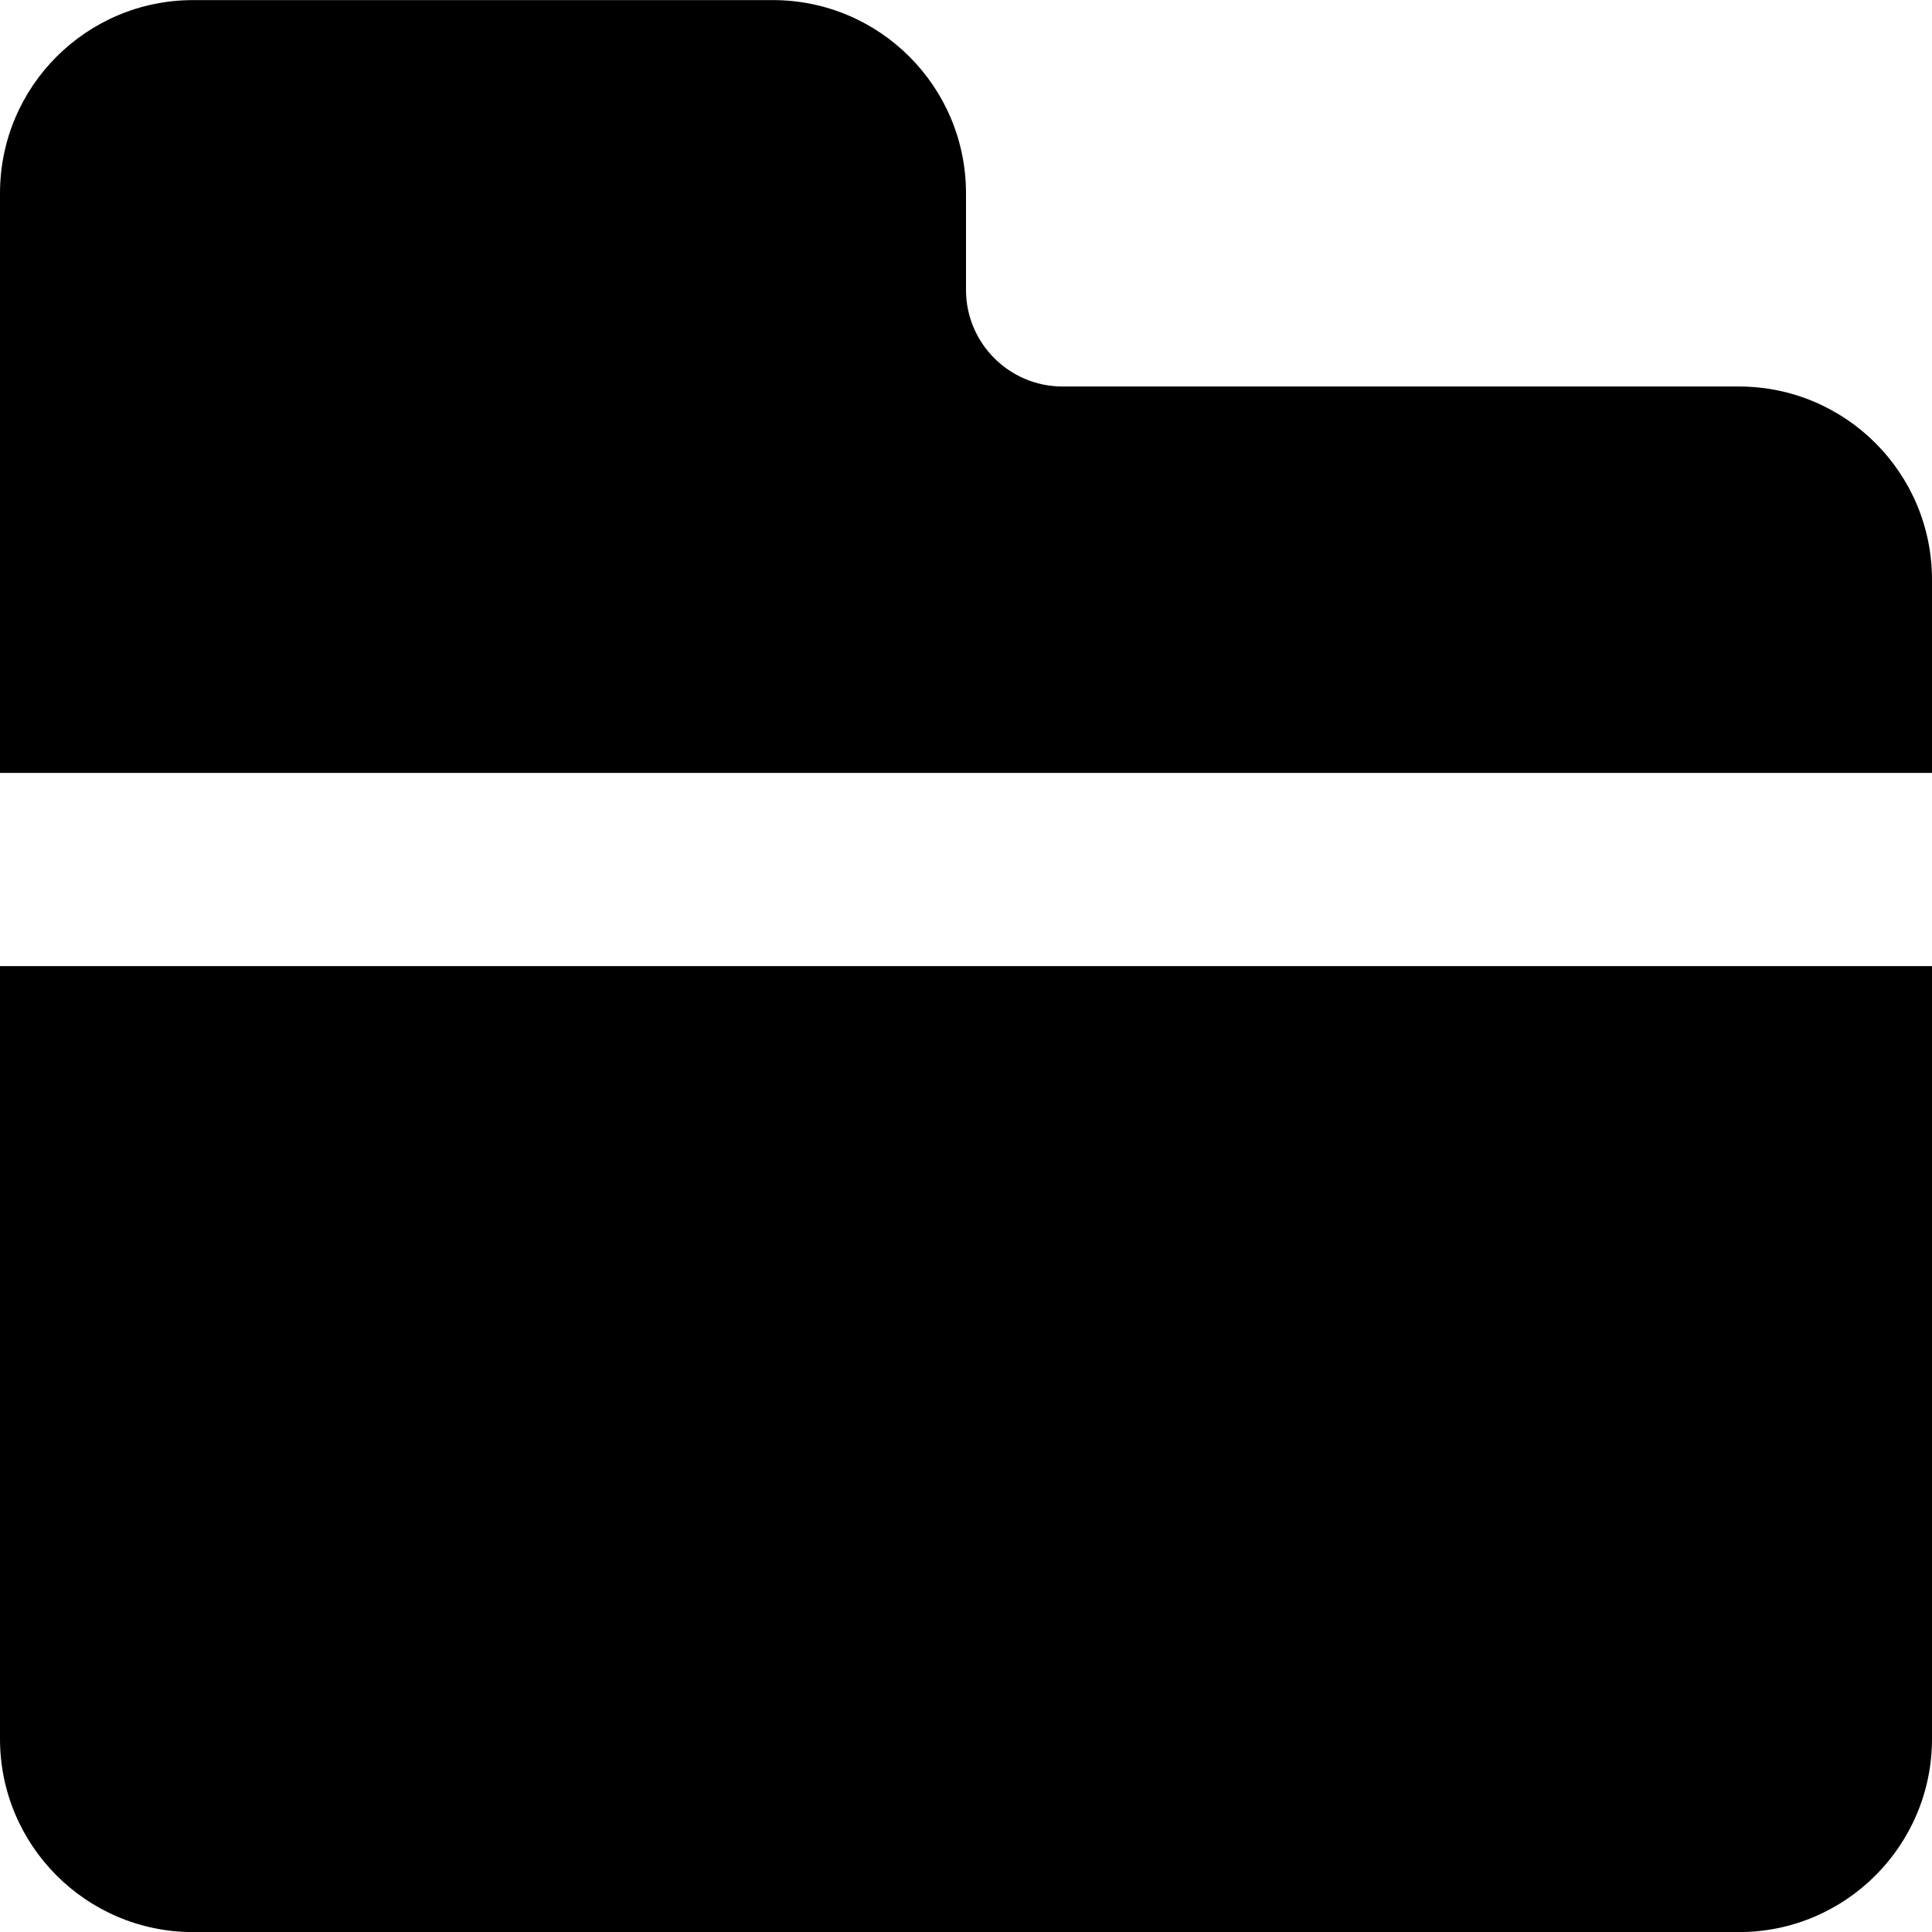
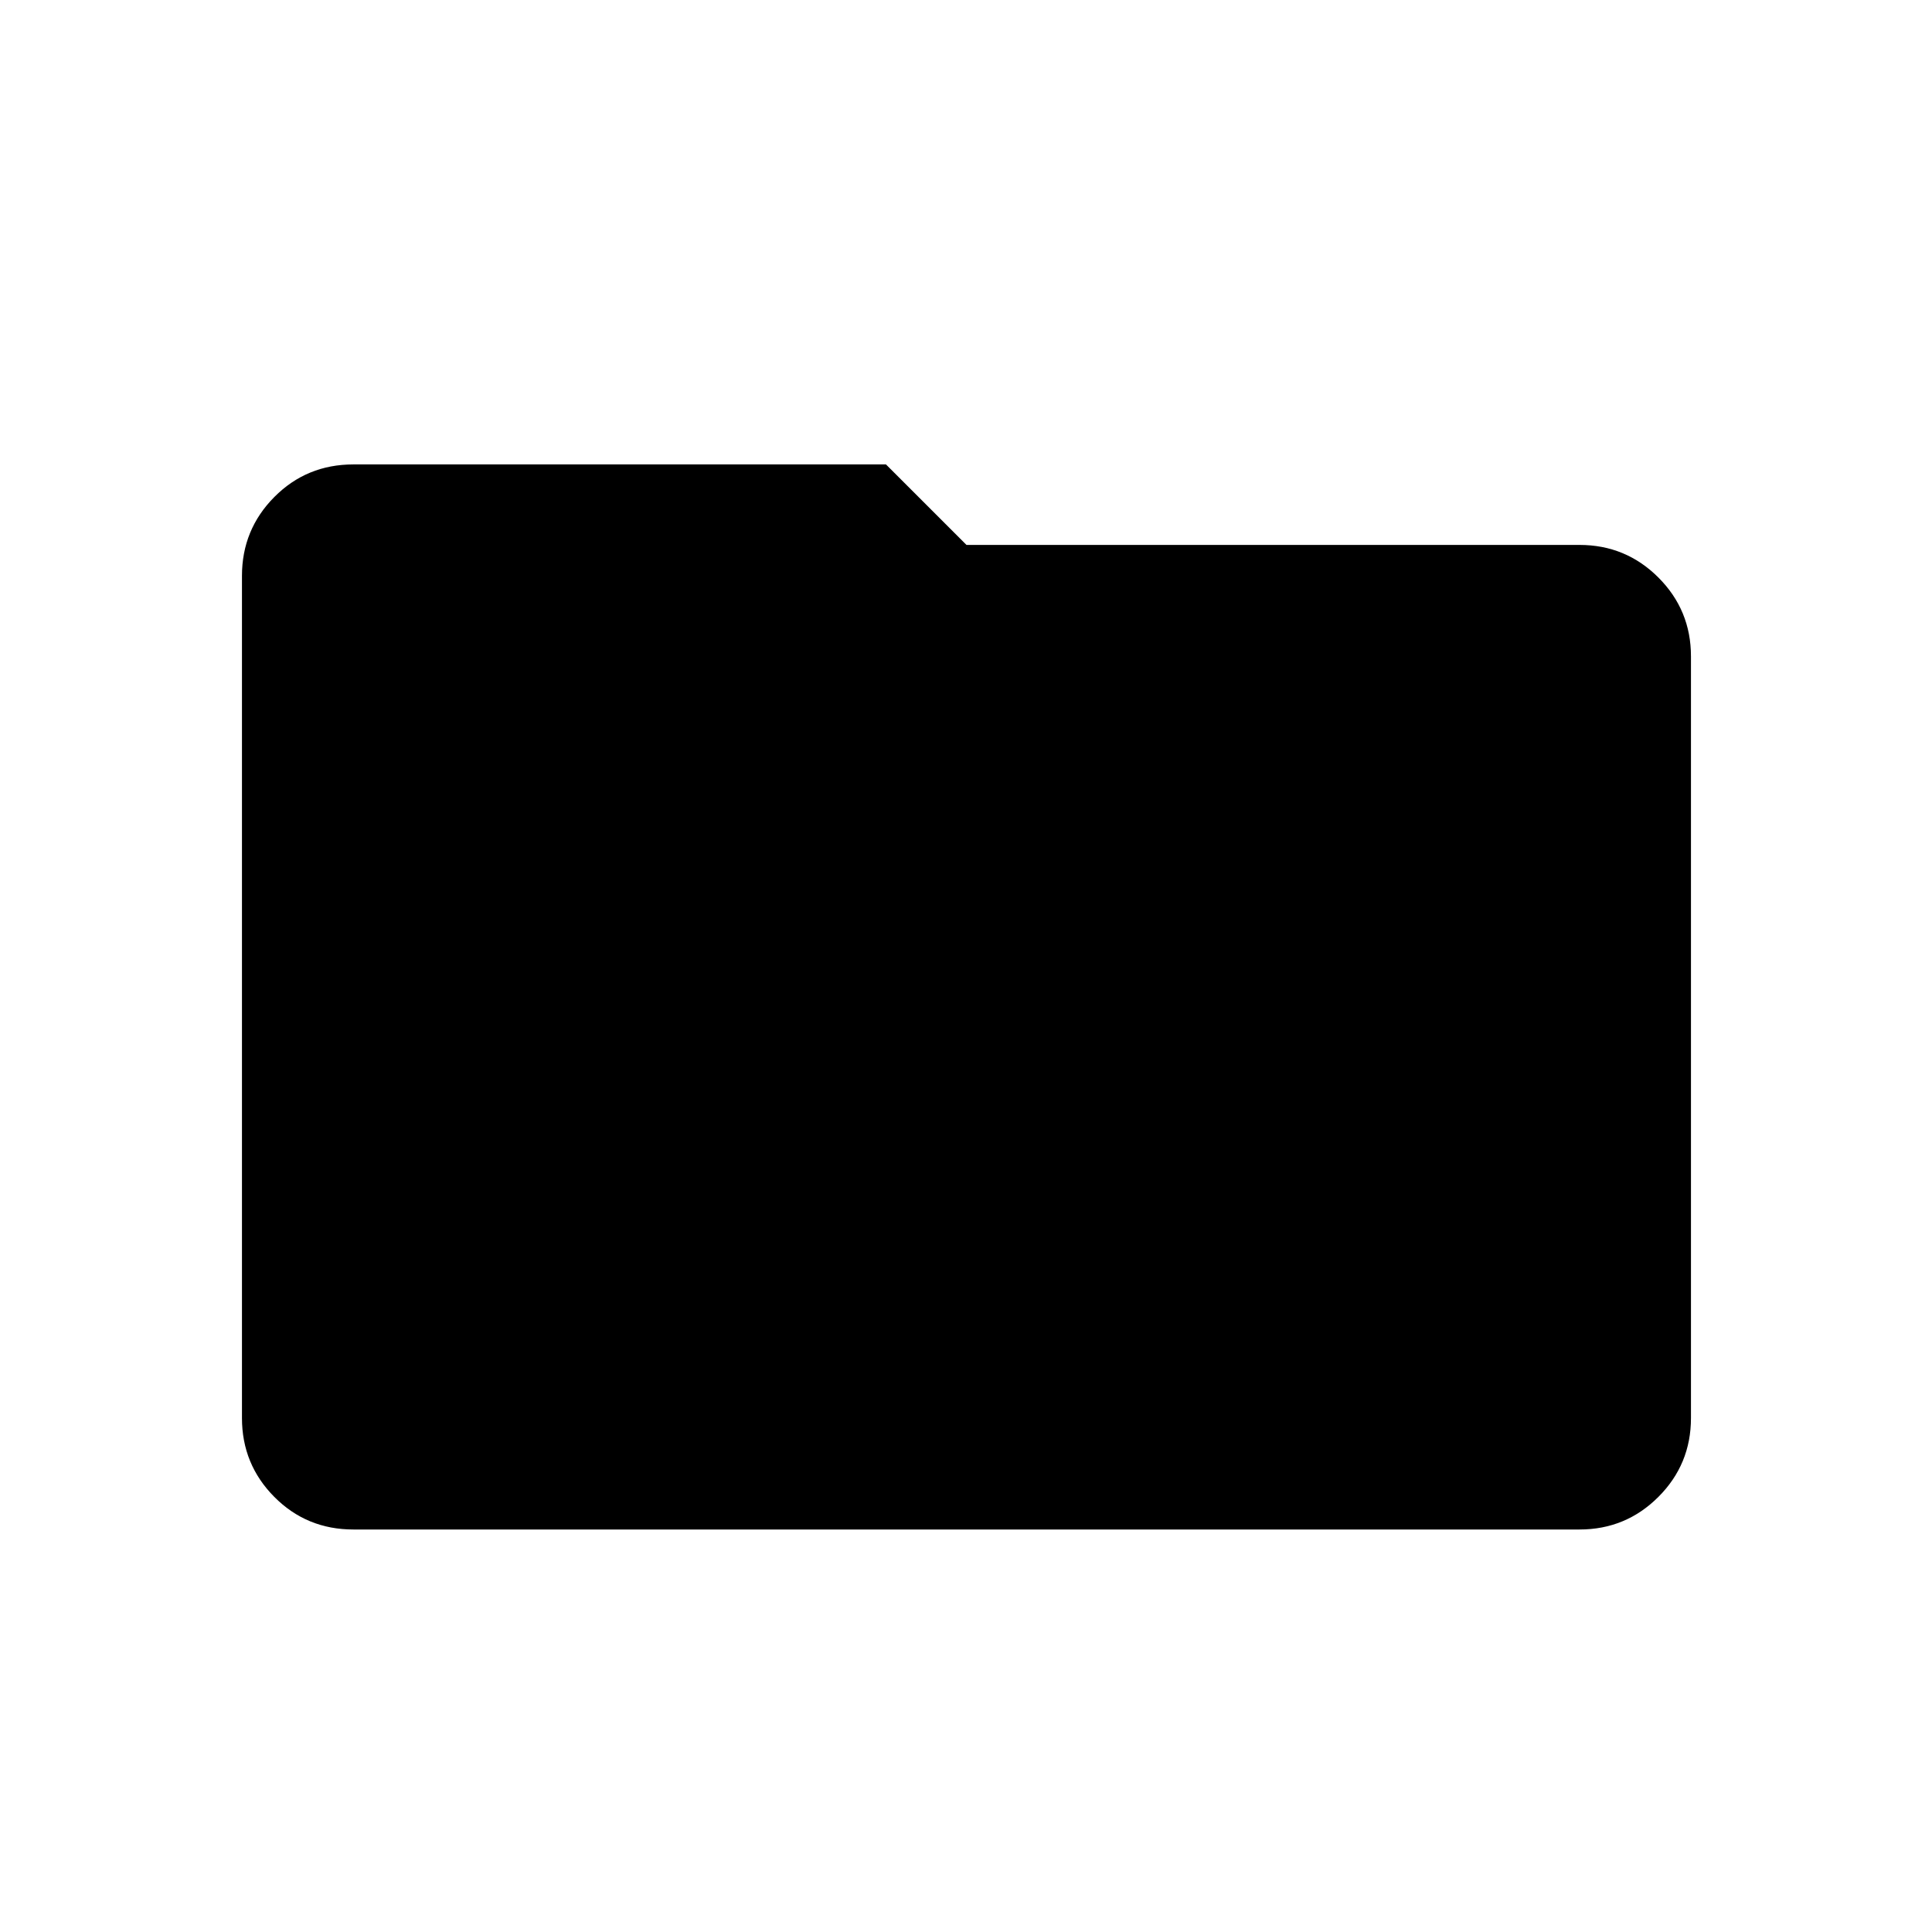
- <svg xmlns="http://www.w3.org/2000/svg" width="800px" height="800px" viewBox="0 0 20 20" version="1.1">
-   <defs>
- 
- </defs>
-   <g id="Page-1" stroke="none" stroke-width="1" fill="none" fill-rule="evenodd">
-     <g id="Dribbble-Light-Preview" transform="translate(-340, -1199)" fill="#000000">
-       <g id="icons" transform="translate(56, 160)">
-         <path d="M284,1057.001 C284,1058.105 284.895,1059.001 286,1059.001 L302,1059.001 C303.105,1059.001 304,1058.105 304,1057.001 L304,1049.001 L284,1049.001 L284,1057.001 Z M304,1045.001 L304,1047.001 L284,1047.001 L284,1041.001 C284,1039.896 284.895,1039.001 286,1039.001 L292,1039.001 C293.105,1039.001 294,1039.896 294,1041.001 L294,1042.001 C294,1042.553 294.448,1043.001 295,1043.001 L302,1043.001 C303.105,1043.001 304,1043.896 304,1045.001 L304,1045.001 Z" id="folder_fill-[#1774]">
- 
- </path>
-       </g>
-     </g>
-   </g>
+ <svg xmlns="http://www.w3.org/2000/svg" height="48" viewBox="0 96 960 960" width="48">
+   <path d="M175.615 856q-23.231 0-39.308-16.192-16.076-16.192-16.076-39.192V382.153q0-23 16.076-39.192 16.077-16.192 39.308-16.192h264.616l40 40h304.615q23 0 39.193 16.192 16.192 16.193 16.192 39.193v378.462q0 23-16.192 39.192Q807.846 856 784.846 856H175.615Z" />
</svg>
